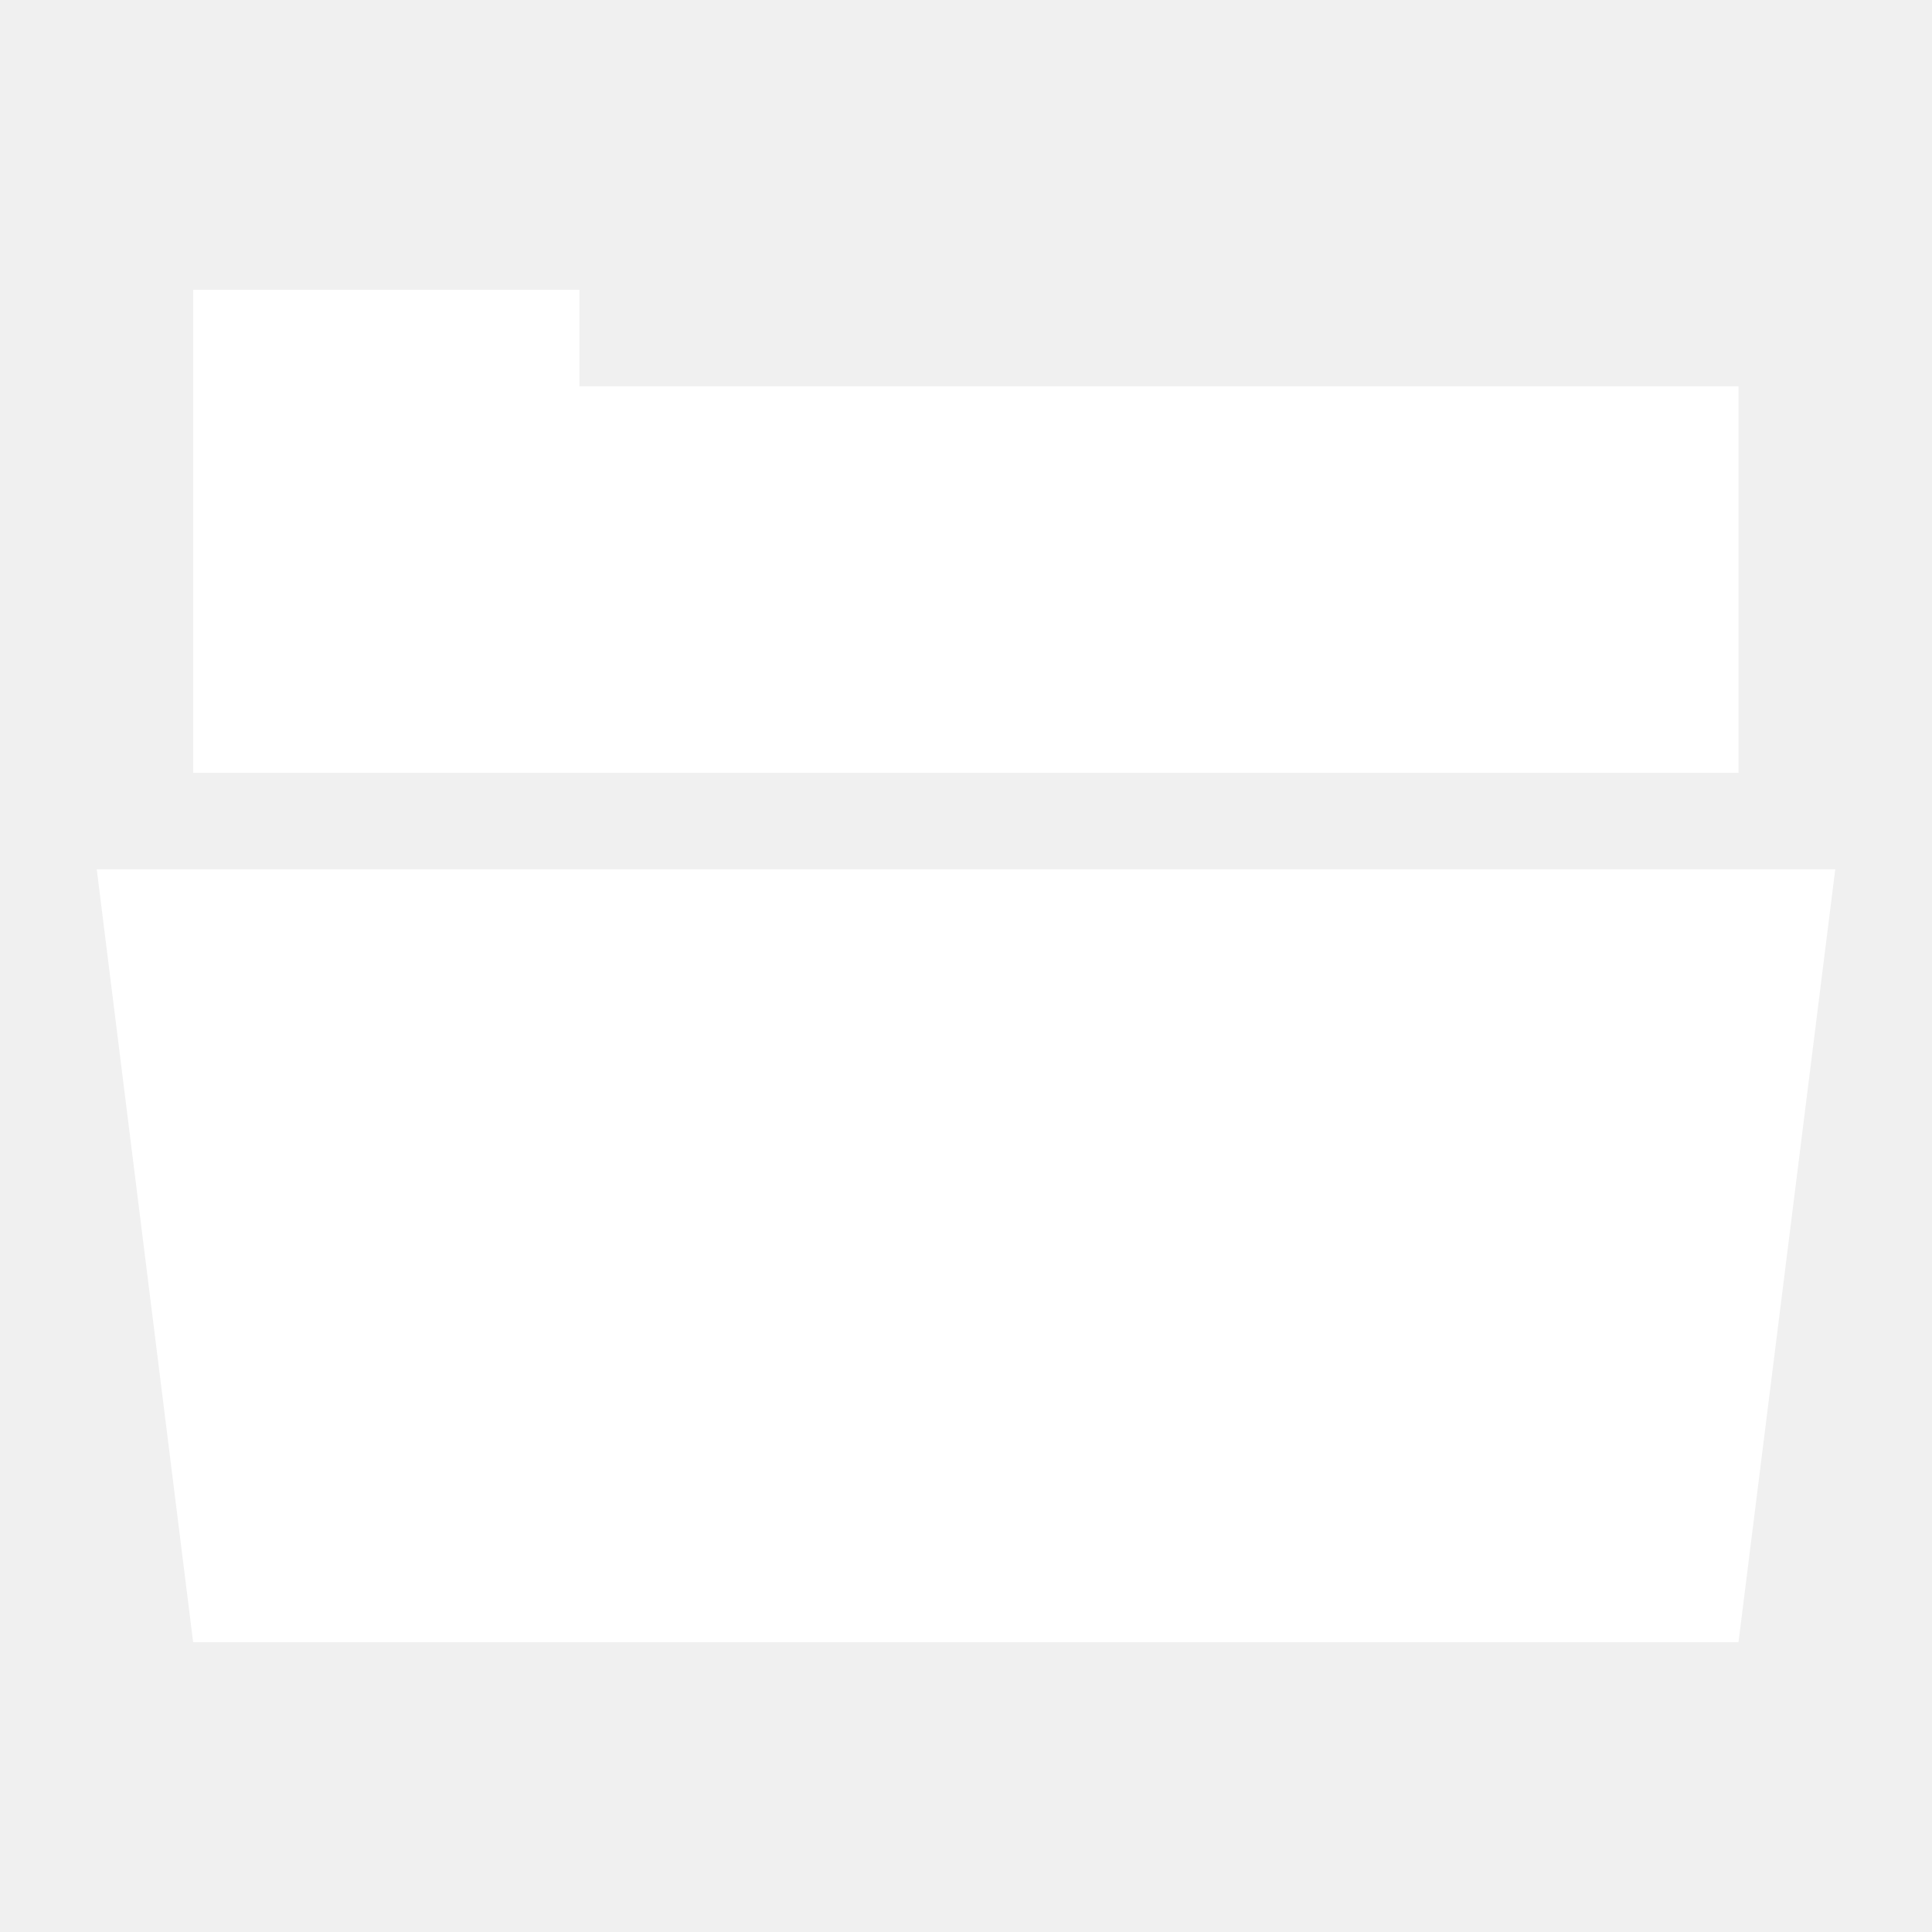
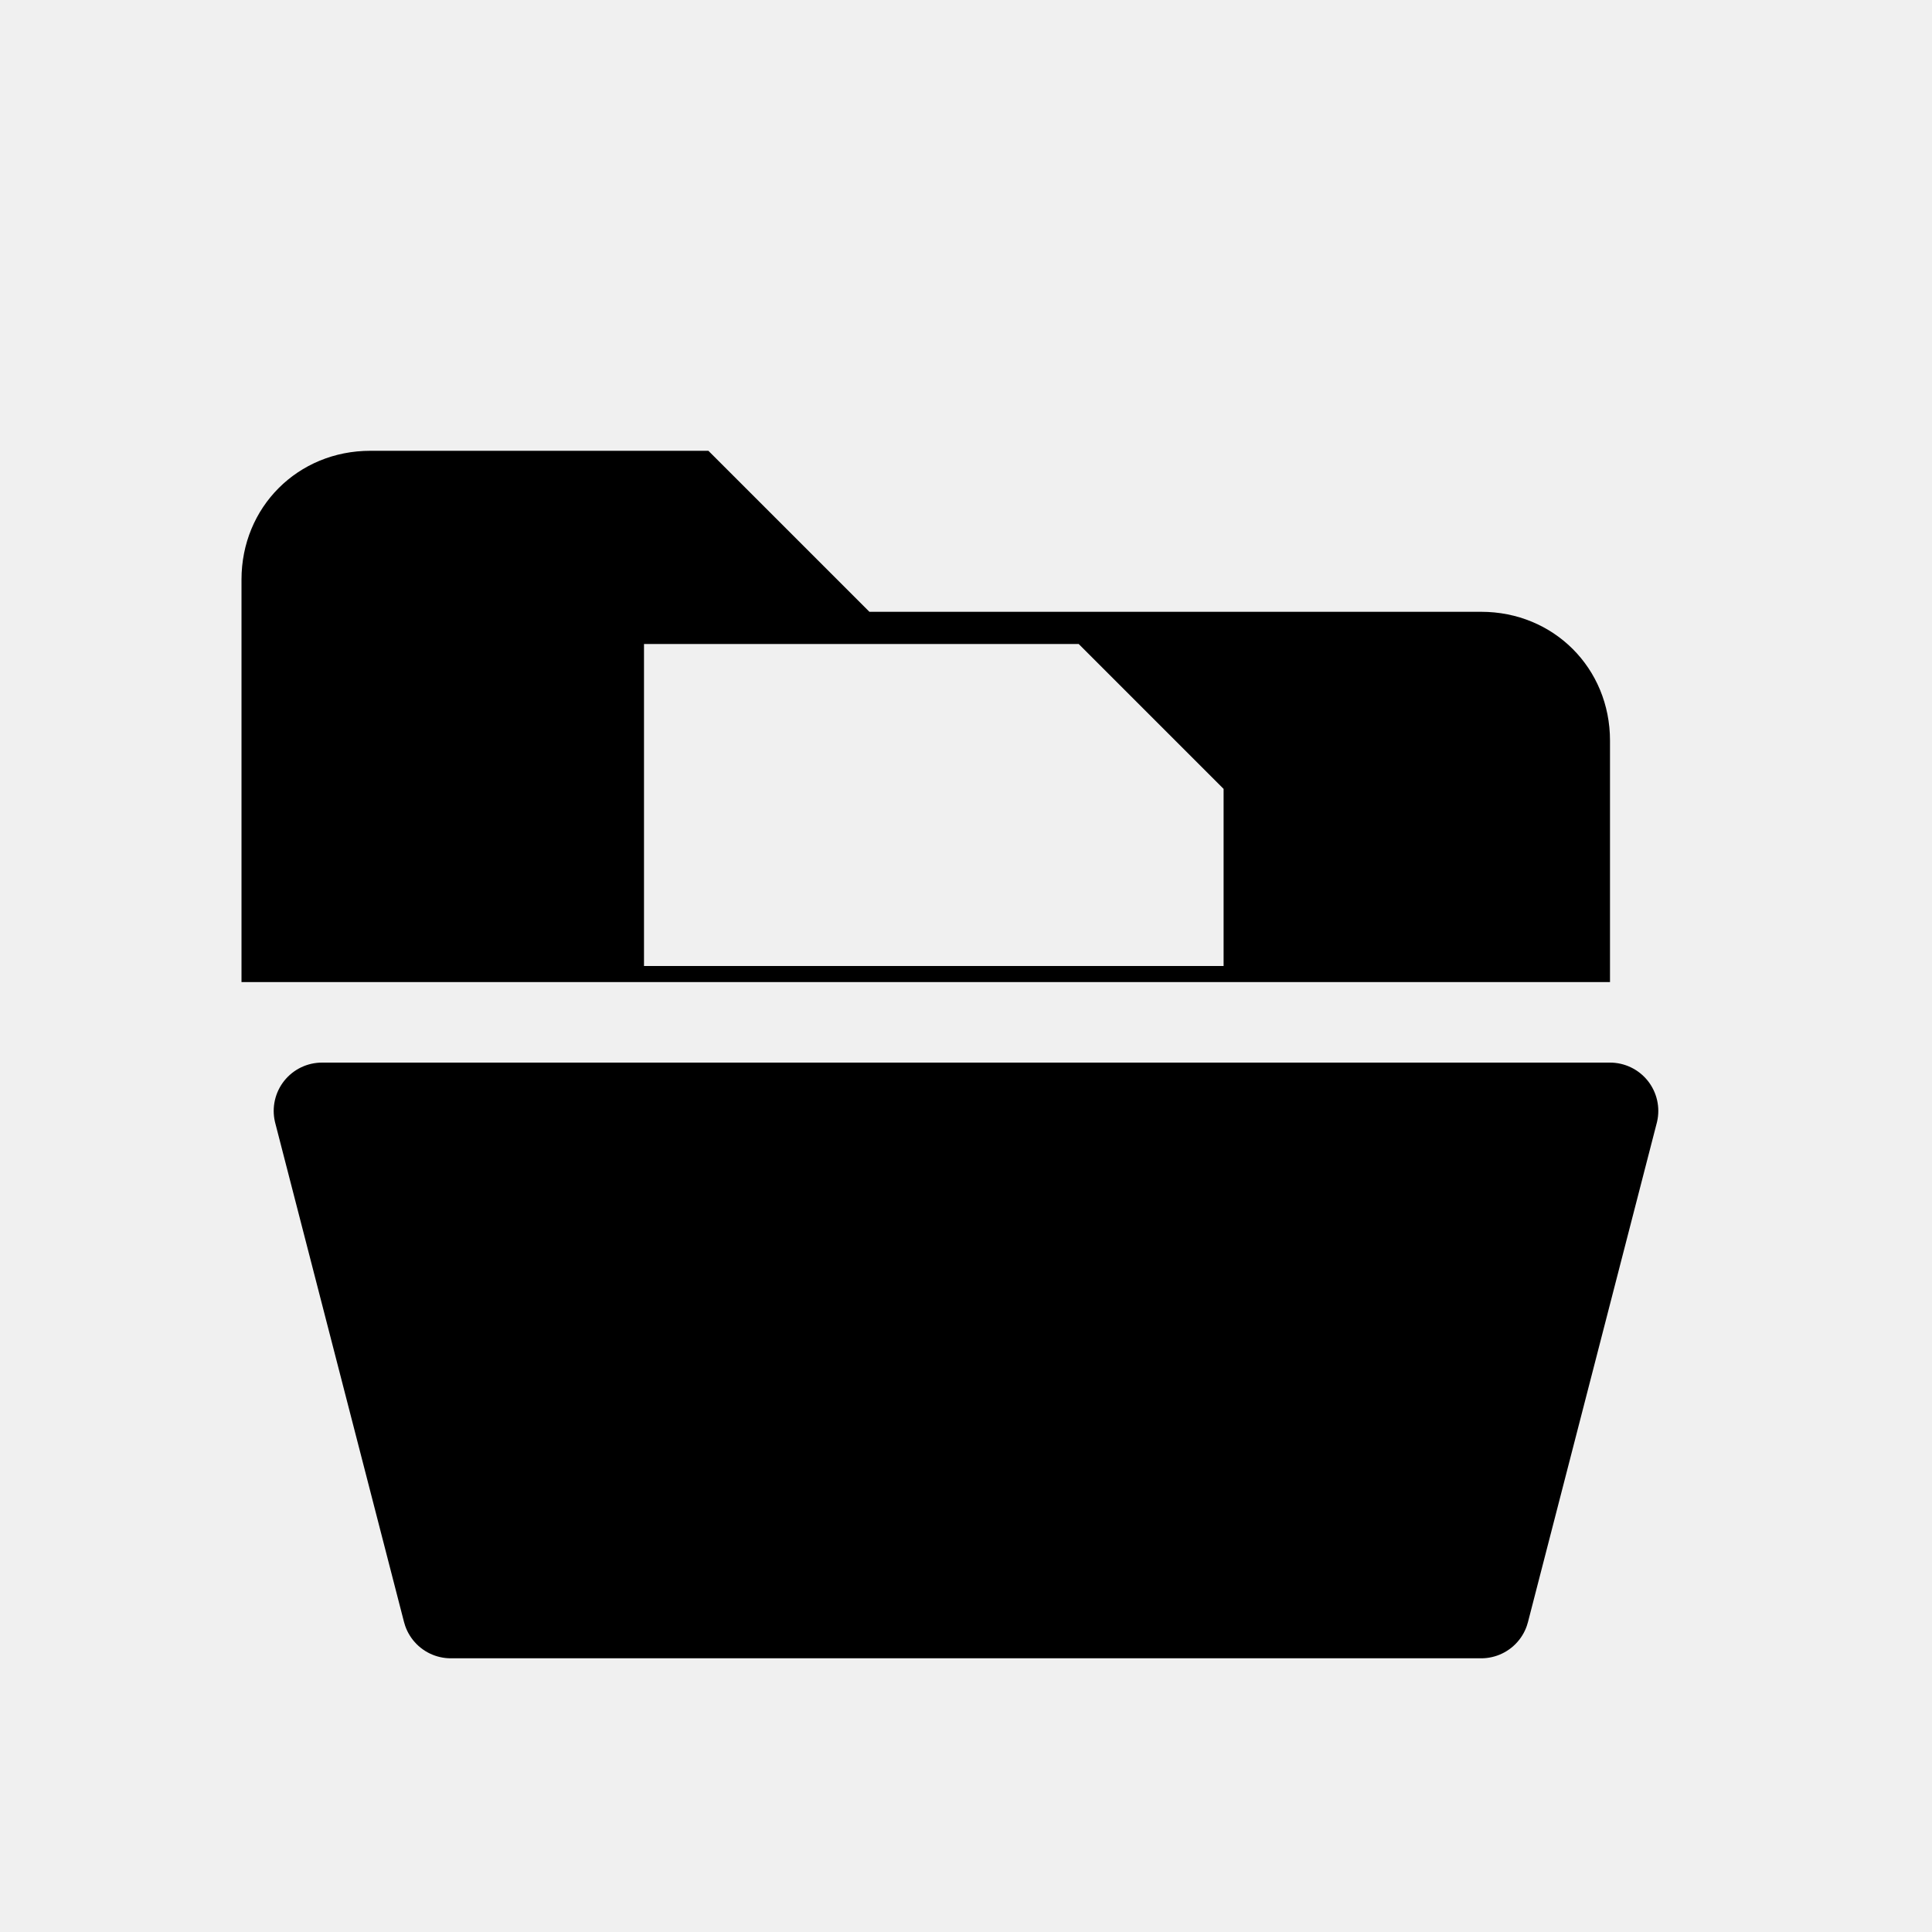
- <svg xmlns="http://www.w3.org/2000/svg" width="20" height="20" viewBox="0 0 5.292 5.292" version="1.1" id="svg1626">
-   <defs id="defs1620" />
-   <g id="layer1" transform="translate(0,-291.7083)" />
-   <g id="layer2">
-     <path style="display:inline;fill:#ffffff;fill-opacity:1;fill-rule:nonzero;stroke:none;stroke-width:0.265" d="M 0.529,0.794 V 2.117 H 4.762 V 1.058 h -3.175 V 0.794 Z M 0.265,2.381 0.529,4.498 H 4.762 L 5.027,2.381 Z" id="rect4298" />
-   </g>
+ <svg xmlns="http://www.w3.org/2000/svg" viewBox="0 0 24 24">
+   <path d="M3 7.2c0-.9.7-1.6 1.6-1.6h4.2l2 2h7.6c.9 0 1.6.7 1.6 1.6V12.2H3z M8 8h5.4l1.8 1.8V12H8z" fill="currentColor" fill-rule="evenodd" />
+   <path d="M4 13.8h16l-1.6 6.2H5.6z" fill="currentColor" stroke="currentColor" stroke-width="1.2" stroke-linejoin="round" />
</svg>
